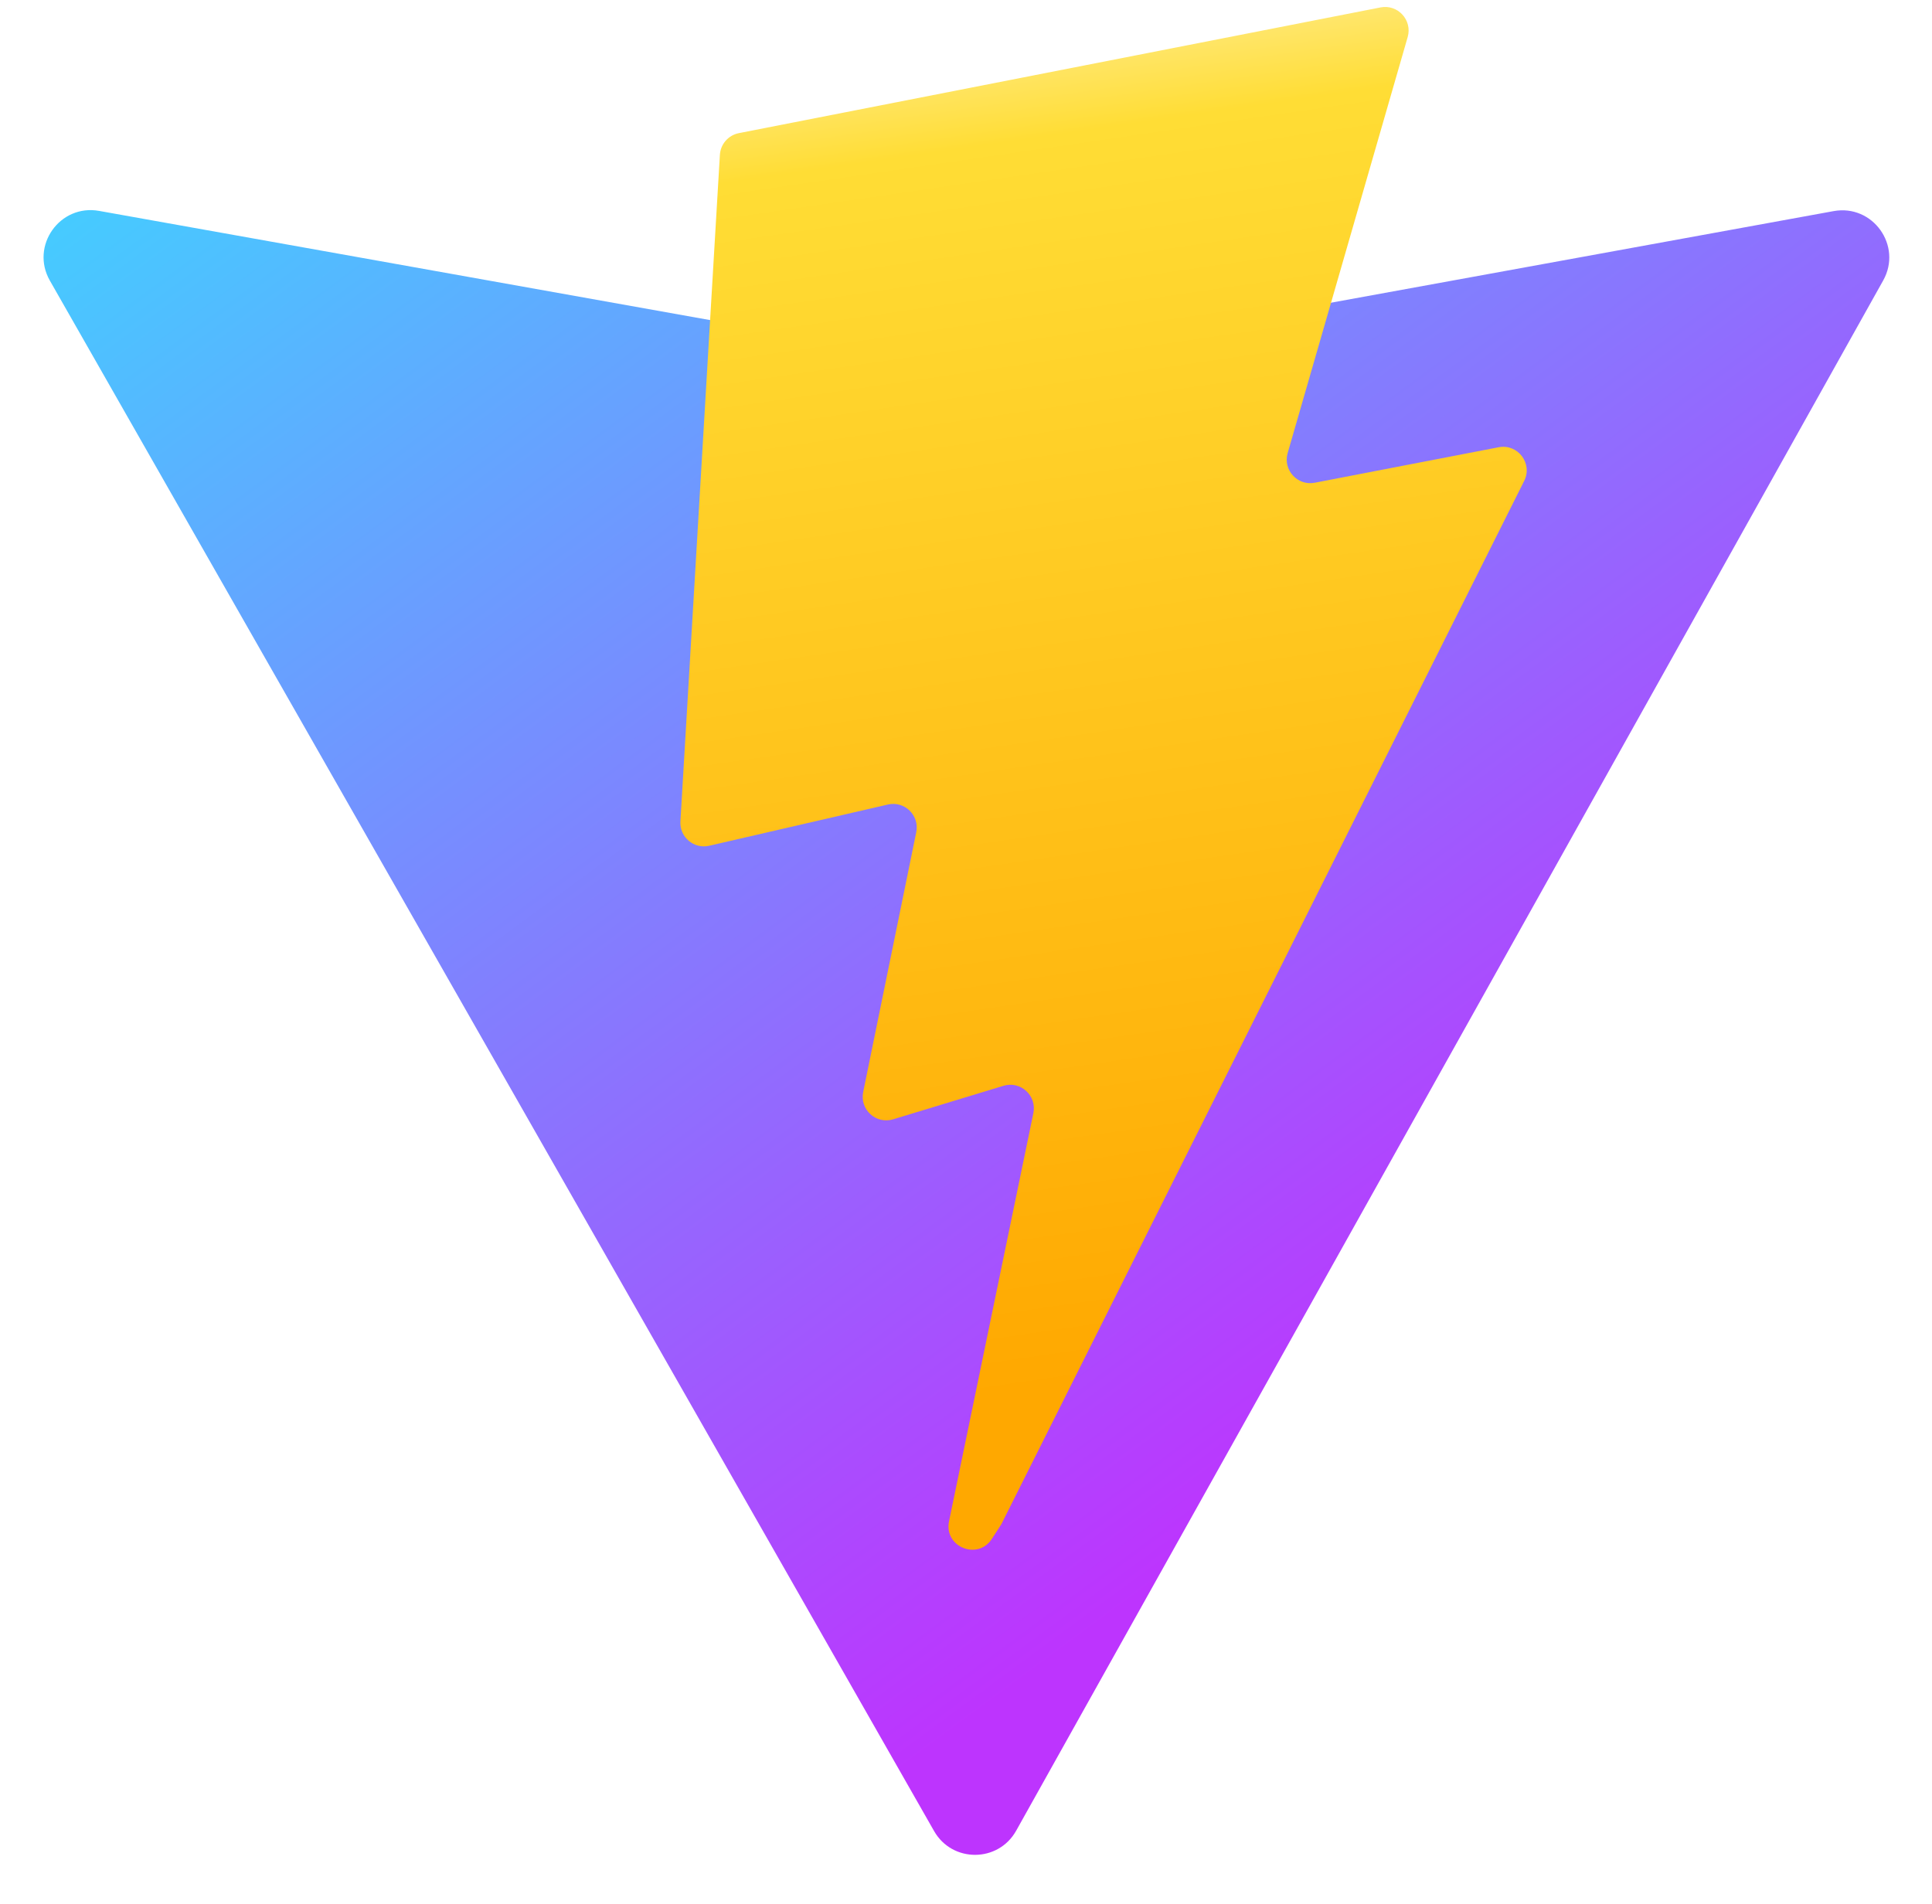
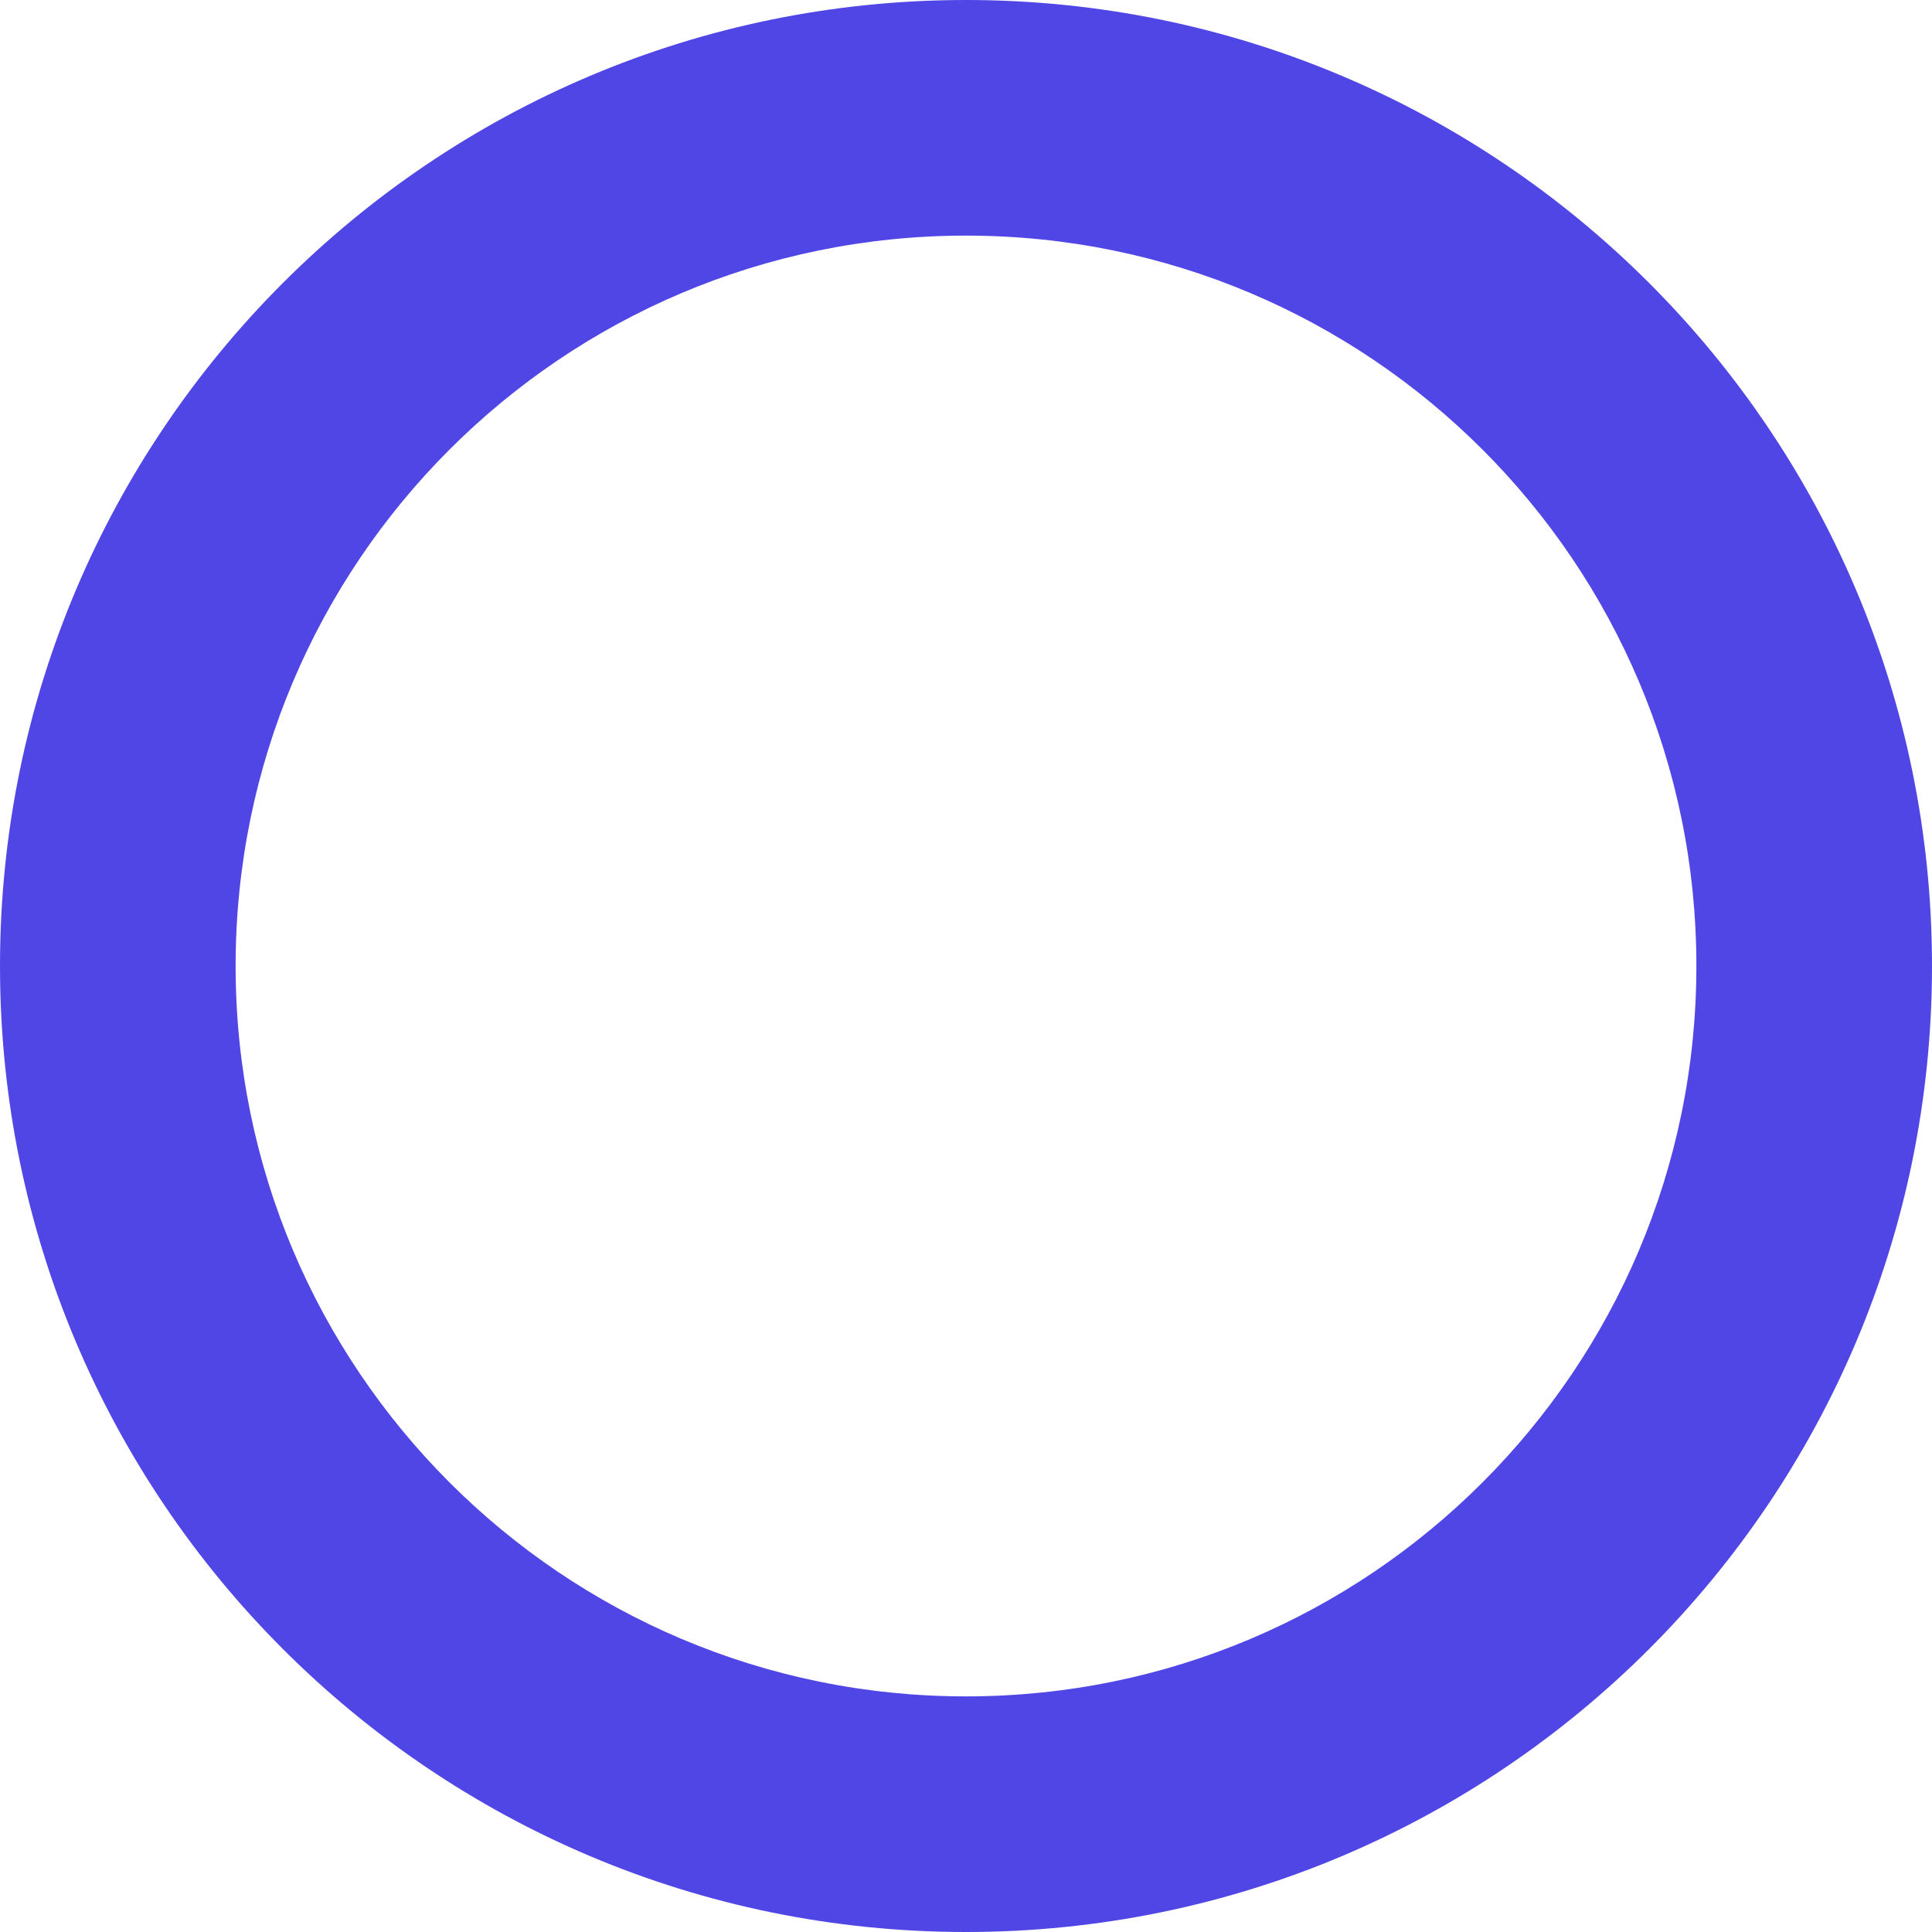
- <svg xmlns="http://www.w3.org/2000/svg" width="410" height="404" viewBox="0 0 410 404" fill="none">
-   <path d="M399.641 59.525L215.643 388.545C211.844 395.338 202.084 395.378 198.228 388.618L10.582 59.556C6.381 52.19 12.68 43.267 21.028 44.759L205.223 77.682C206.398 77.892 207.601 77.89 208.776 77.676L389.119 44.806C397.439 43.289 403.768 52.143 399.641 59.525Z" fill="url(#paint0_linear)" />
-   <path d="M292.965 1.574L156.801 28.255C154.563 28.694 152.906 30.59 152.771 32.866L144.395 174.33C144.198 177.662 147.258 180.248 150.51 179.498L188.42 170.749C191.967 169.931 195.172 173.055 194.443 176.622L183.18 231.775C182.422 235.487 185.907 238.661 189.532 237.56L212.947 230.446C216.577 229.344 220.065 232.527 219.297 236.242L201.398 322.875C200.278 328.294 207.486 331.249 210.492 326.603L212.5 323.5L323.454 102.072C325.312 98.365 322.108 94.137 318.036 94.923L279.014 102.454C275.347 103.161 272.227 99.746 273.262 96.158L298.731 7.867C299.767 4.273 296.636 0.855 292.965 1.574Z" fill="url(#paint1_linear)" />
-   <defs>
-     <linearGradient id="paint0_linear" x1="6" y1="33" x2="235" y2="344" gradientUnits="userSpaceOnUse">
-       <stop stop-color="#41D1FF" />
-       <stop offset="1" stop-color="#BD34FE" />
-     </linearGradient>
-     <linearGradient id="paint1_linear" x1="194.651" y1="8.818" x2="236.076" y2="292.989" gradientUnits="userSpaceOnUse">
-       <stop stop-color="#FFEA83" />
-       <stop offset="0.083" stop-color="#FFDD35" />
-       <stop offset="1" stop-color="#FFA800" />
-     </linearGradient>
-   </defs>
+ <svg xmlns="http://www.w3.org/2000/svg" width="410" height="410" viewBox="0 0 410 410" fill="none">
+   <path fill-rule="evenodd" clip-rule="evenodd" d="M205 410C318.218 410 410 318.218 410 205C410 91.782 318.218 0 205 0C91.782 0 0 91.782 0 205C0 318.218 91.782 410 205 410ZM205 360C290.604 360 360 290.604 360 205C360 119.396 290.604 50 205 50C119.396 50 50 119.396 50 205C50 290.604 119.396 360 205 360Z" fill="#4F46E5" />
</svg>
